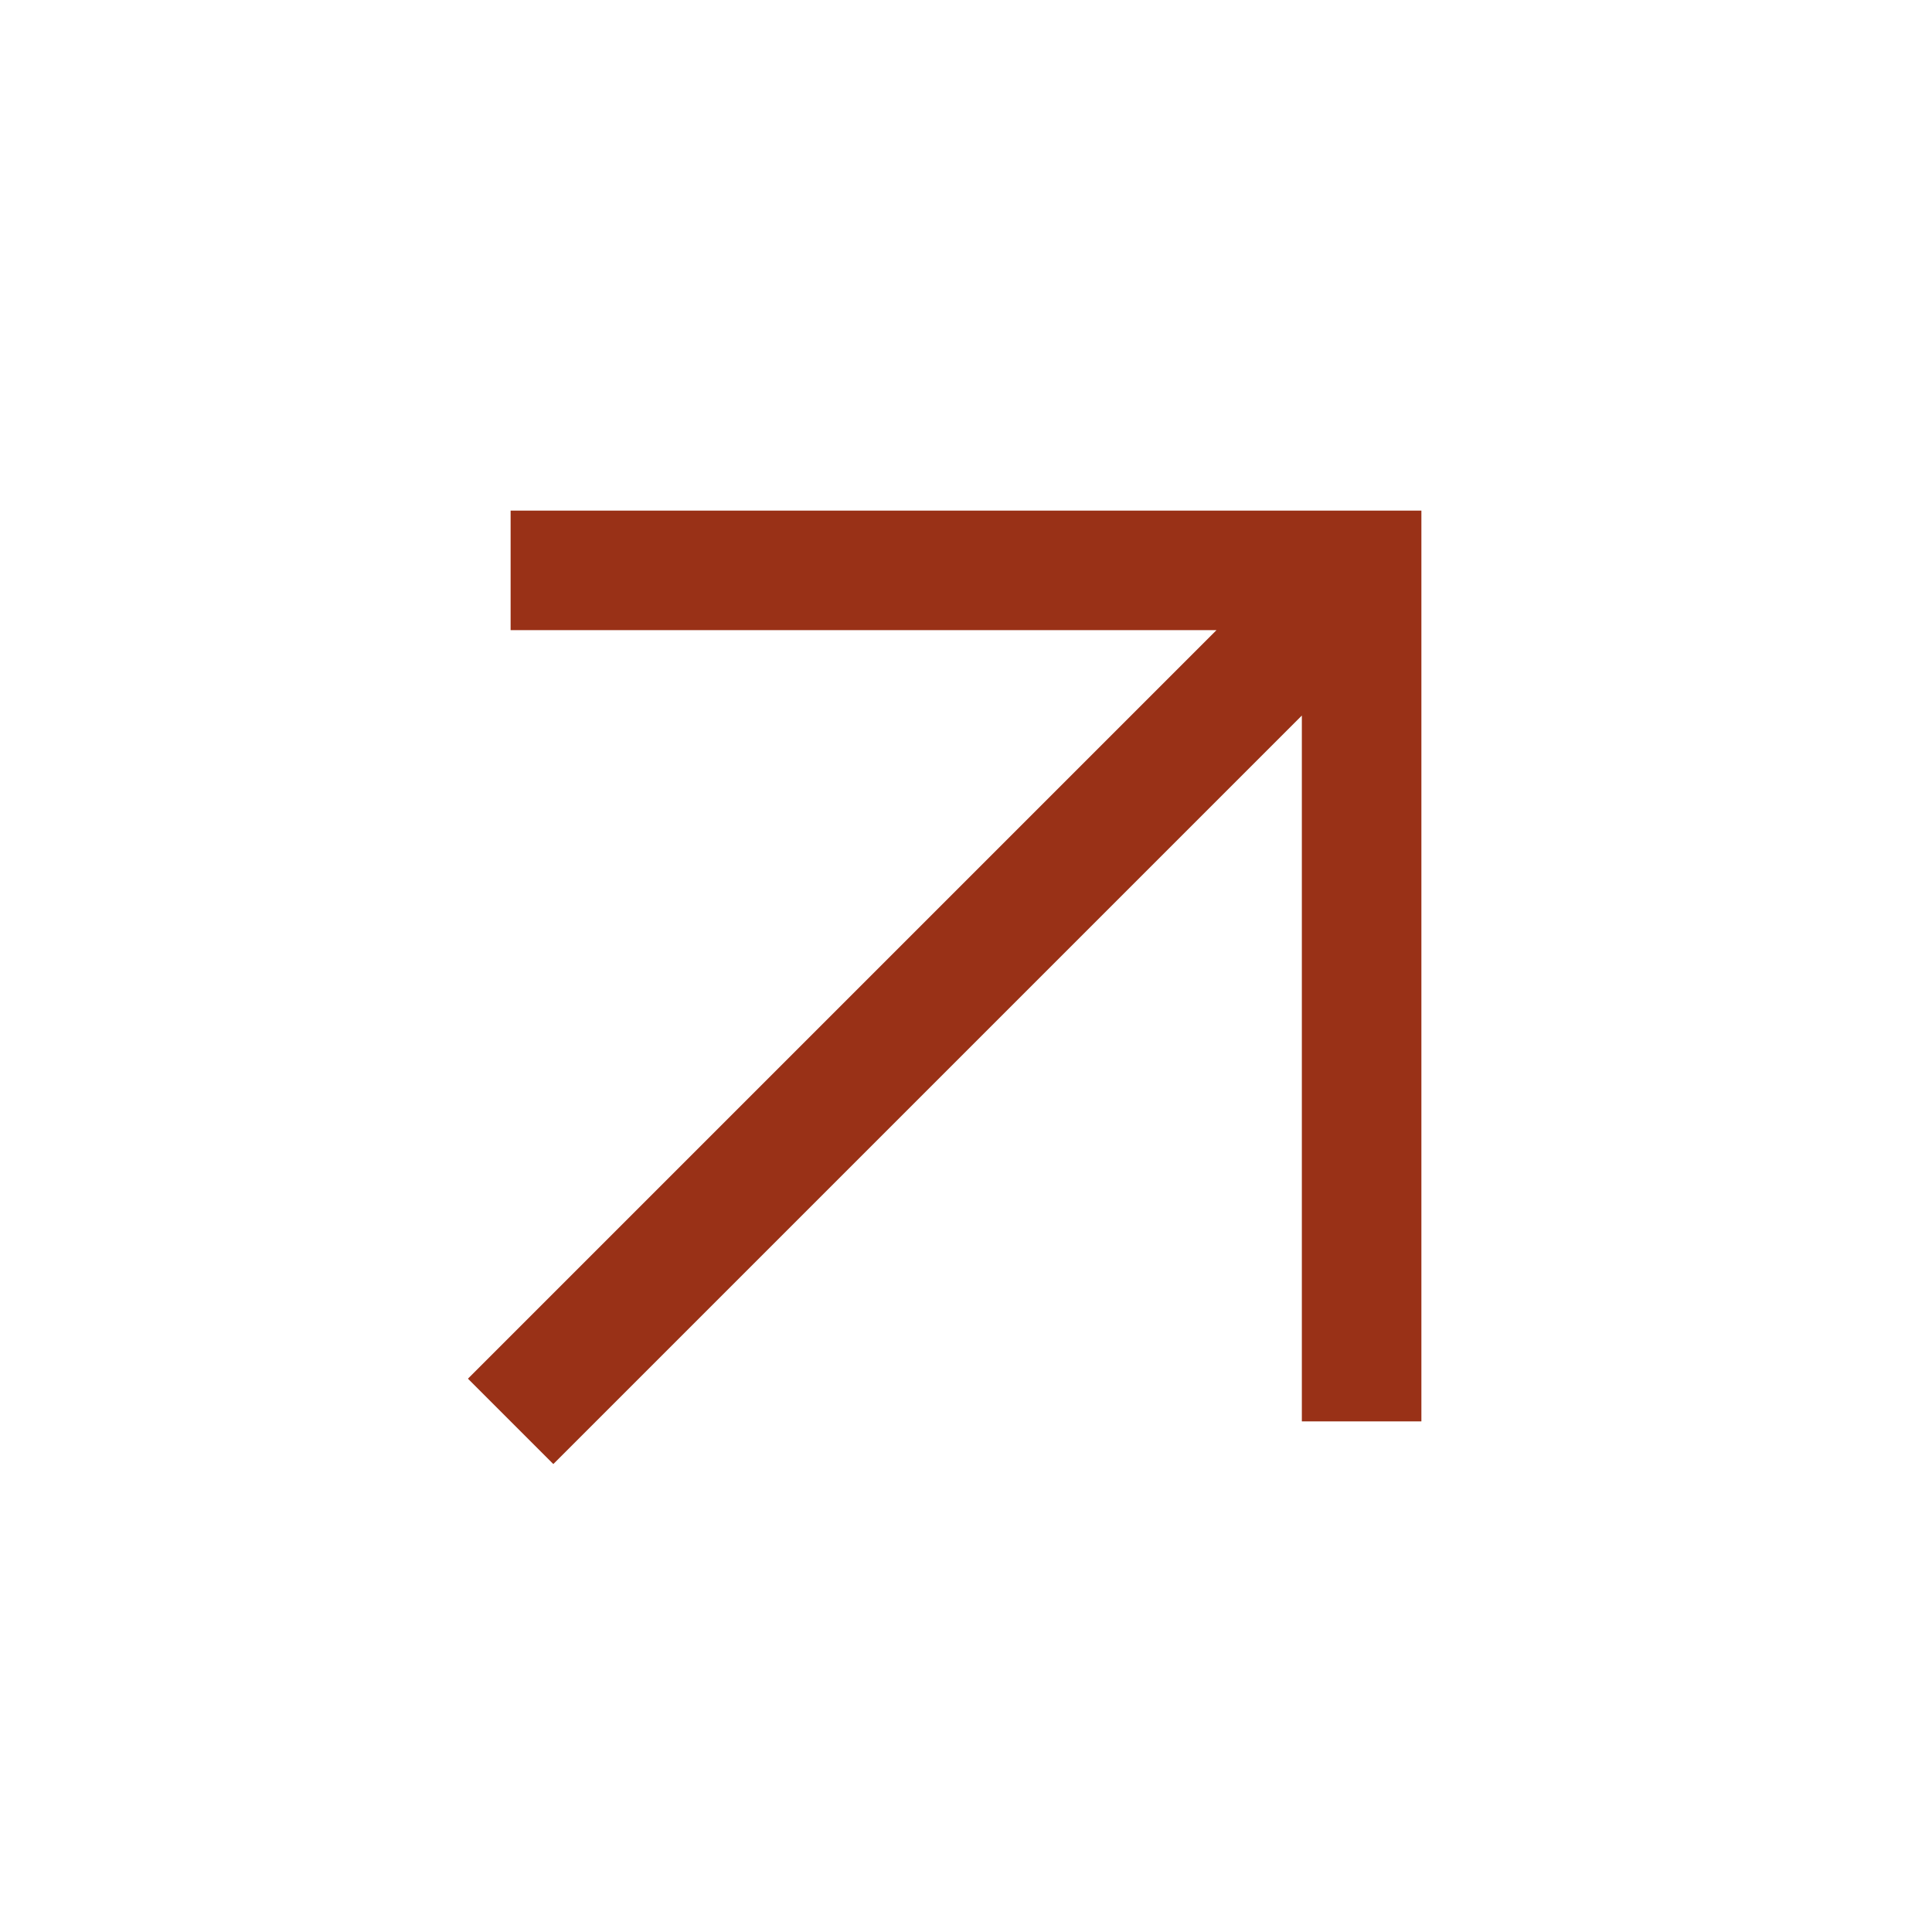
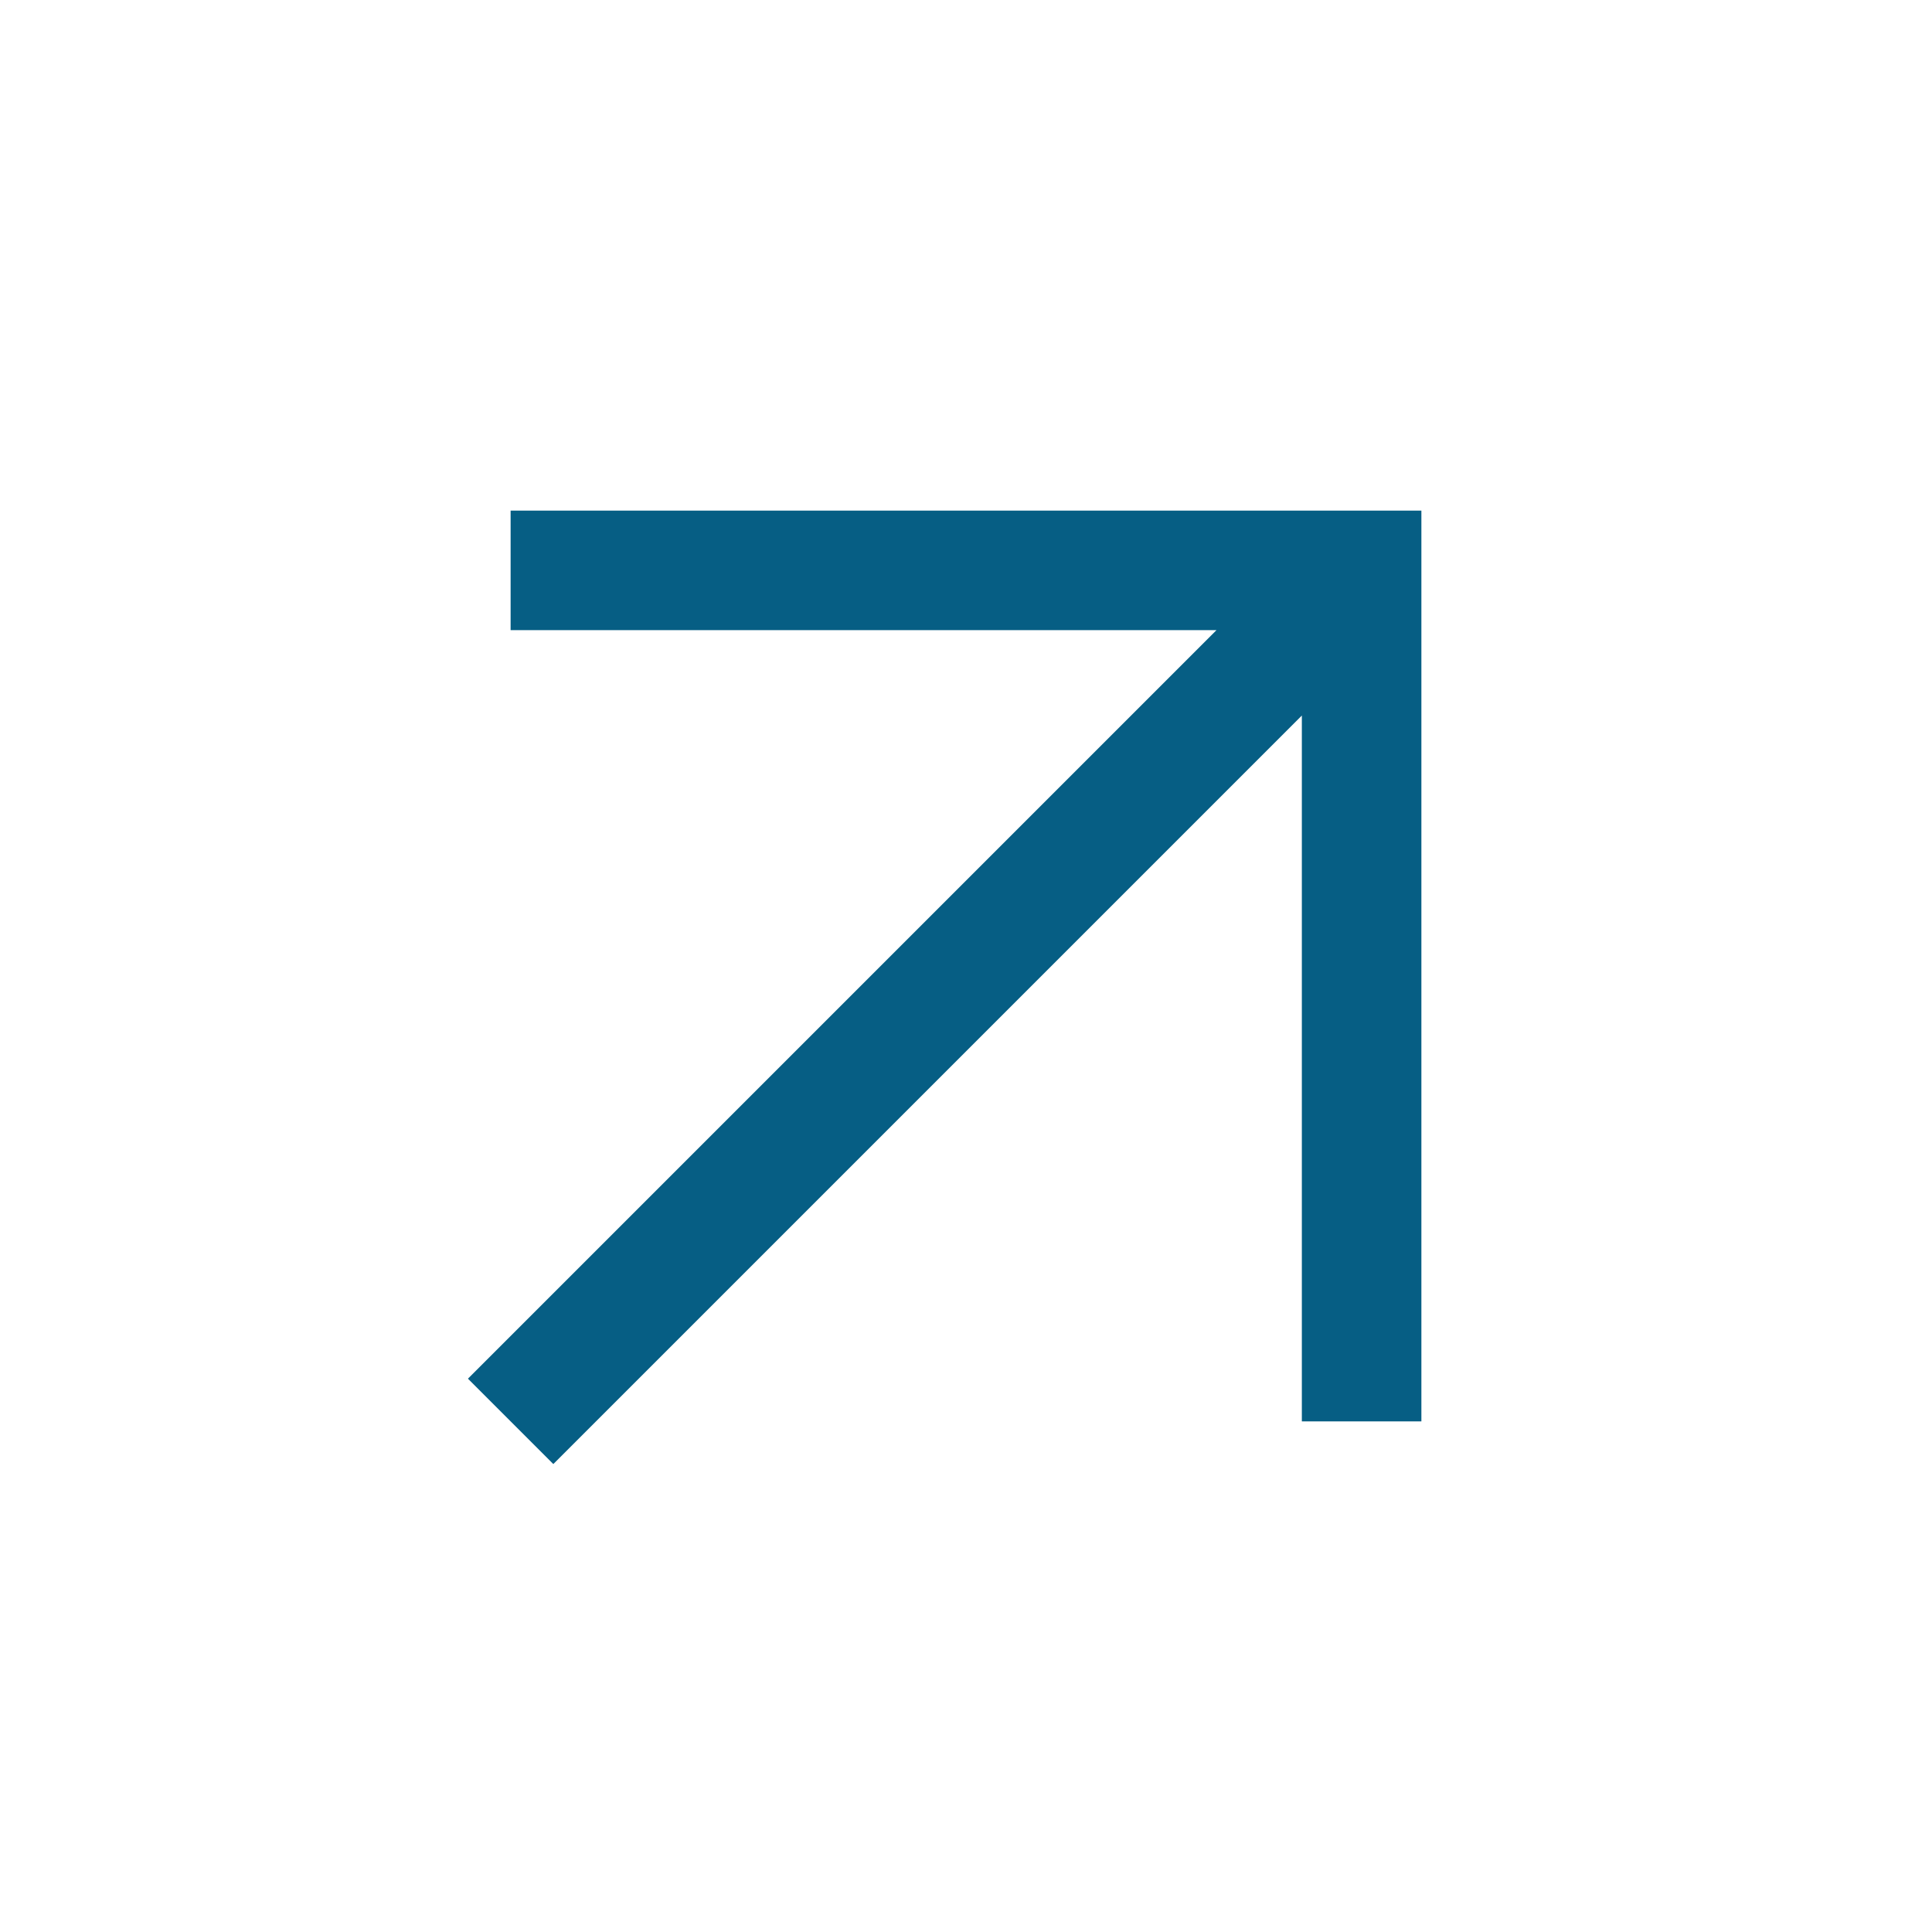
<svg xmlns="http://www.w3.org/2000/svg" id="SvgjsSvg1001" width="288" height="288" version="1.1">
  <defs id="SvgjsDefs1002" />
  <g id="SvgjsG1008">
    <svg viewBox="0 0 288 288" width="288" height="288">
      <svg fill-rule="evenodd" stroke-linejoin="round" stroke-miterlimit="2" clip-rule="evenodd" viewBox="0 0 48 48" width="288" height="288">
-         <path fill="#993117" fill-rule="nonzero" d="M35.314,12.686l-0,22.628l-2.97,-0l-0,-17.537l-18.597,18.597l-2.121,-2.121l18.597,-18.597l-17.537,0l0,-2.97l22.628,0Z" class="colorfff svgShape color193047" />
+         <path fill="#065e84" fill-rule="nonzero" d="M35.314,12.686l-0,22.628l-2.97,-0l-0,-17.537l-18.597,18.597l-2.121,-2.121l18.597,-18.597l-17.537,0l0,-2.97l22.628,0Z" class="colorfff svgShape color193047" />
      </svg>
    </svg>
  </g>
</svg>
